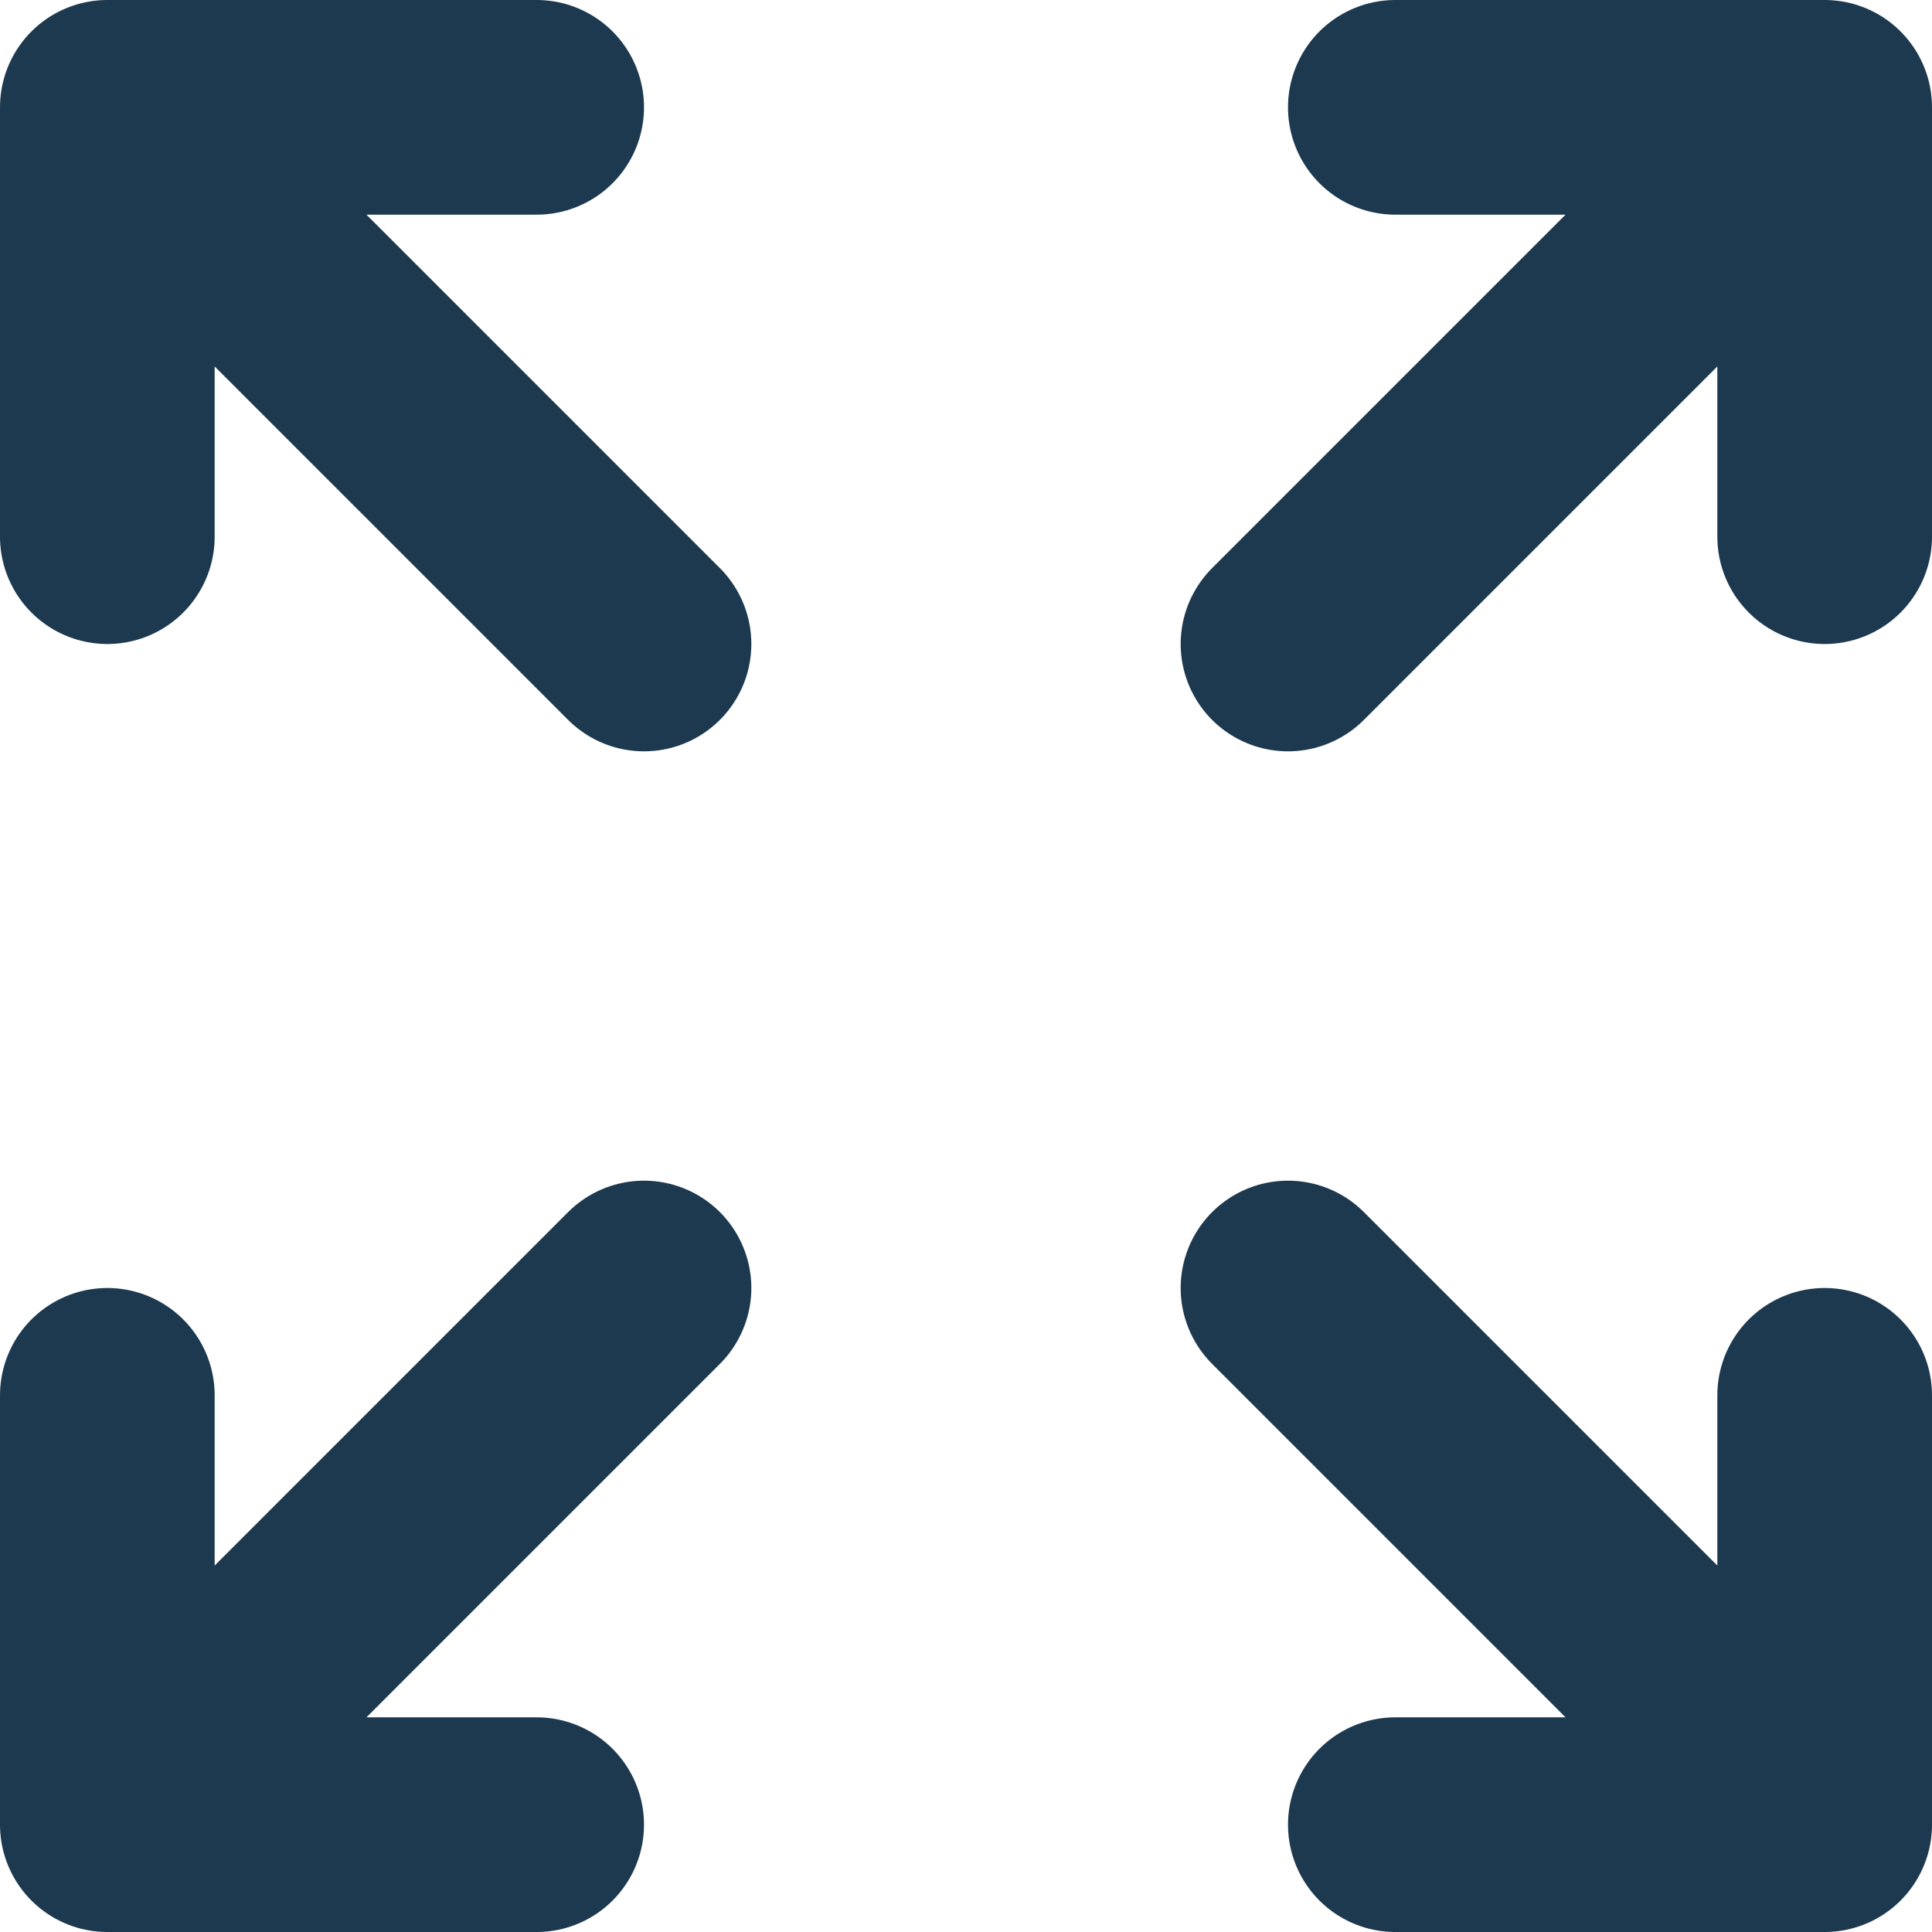
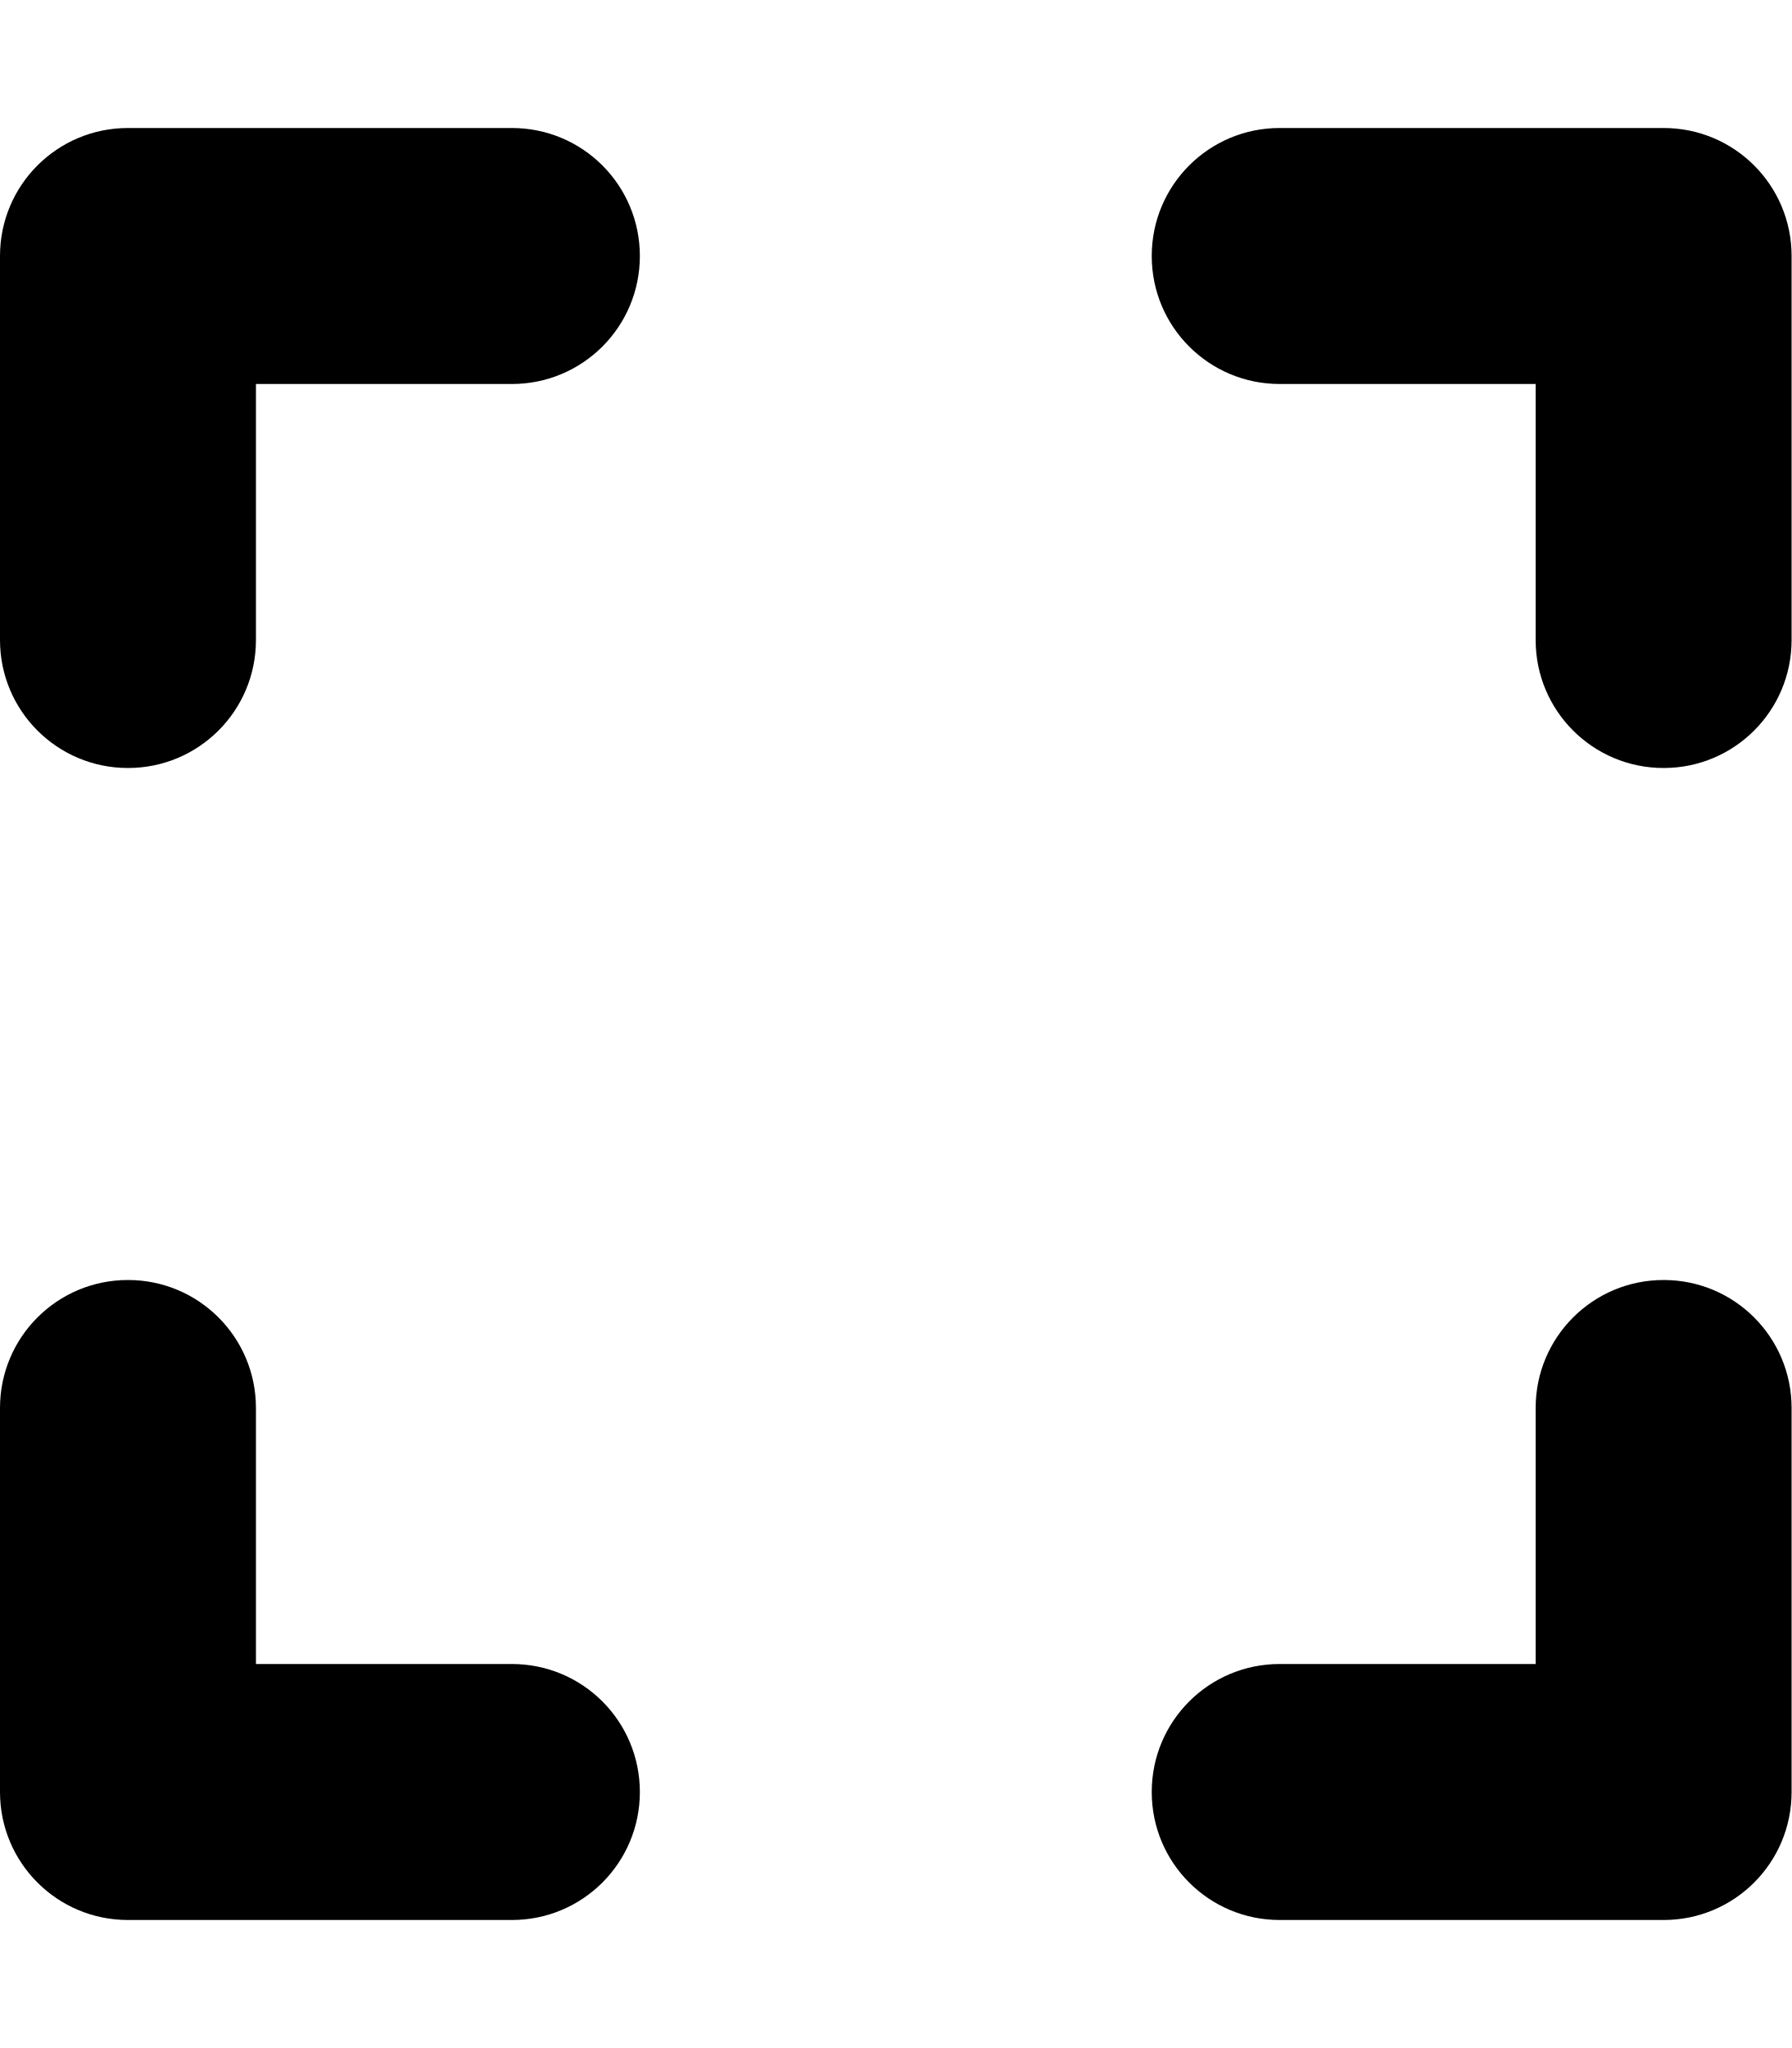
- <svg xmlns="http://www.w3.org/2000/svg" width="18" height="18" viewBox="0 0 18 18" fill="none">
-   <path d="M1 5V1M1 1H5M1 1L6 6M17 5V1M17 1H13M17 1L12 6M1 13V17M1 17H5M1 17L6 12M17 17L12 12M17 17V13M17 17H13" stroke="#1D394F" stroke-width="2" stroke-linecap="round" stroke-linejoin="round" />
+ <svg xmlns="http://www.w3.org/2000/svg" viewBox="0 0 448 512">
+   <path d="M32 32C14.3 32 0 46.3 0 64v96c0 17.7 14.3 32 32 32s32-14.3 32-32V96h64c17.7 0 32-14.3 32-32s-14.3-32-32-32H32zM64 352c0-17.7-14.3-32-32-32s-32 14.3-32 32v96c0 17.7 14.3 32 32 32h96c17.7 0 32-14.3 32-32s-14.3-32-32-32H64V352zM320 32c-17.7 0-32 14.3-32 32s14.3 32 32 32h64v64c0 17.7 14.3 32 32 32s32-14.3 32-32V64c0-17.7-14.3-32-32-32H320zM448 352c0-17.7-14.3-32-32-32s-32 14.3-32 32v64H320c-17.7 0-32 14.3-32 32s14.3 32 32 32h96c17.7 0 32-14.3 32-32V352z" />
</svg>
